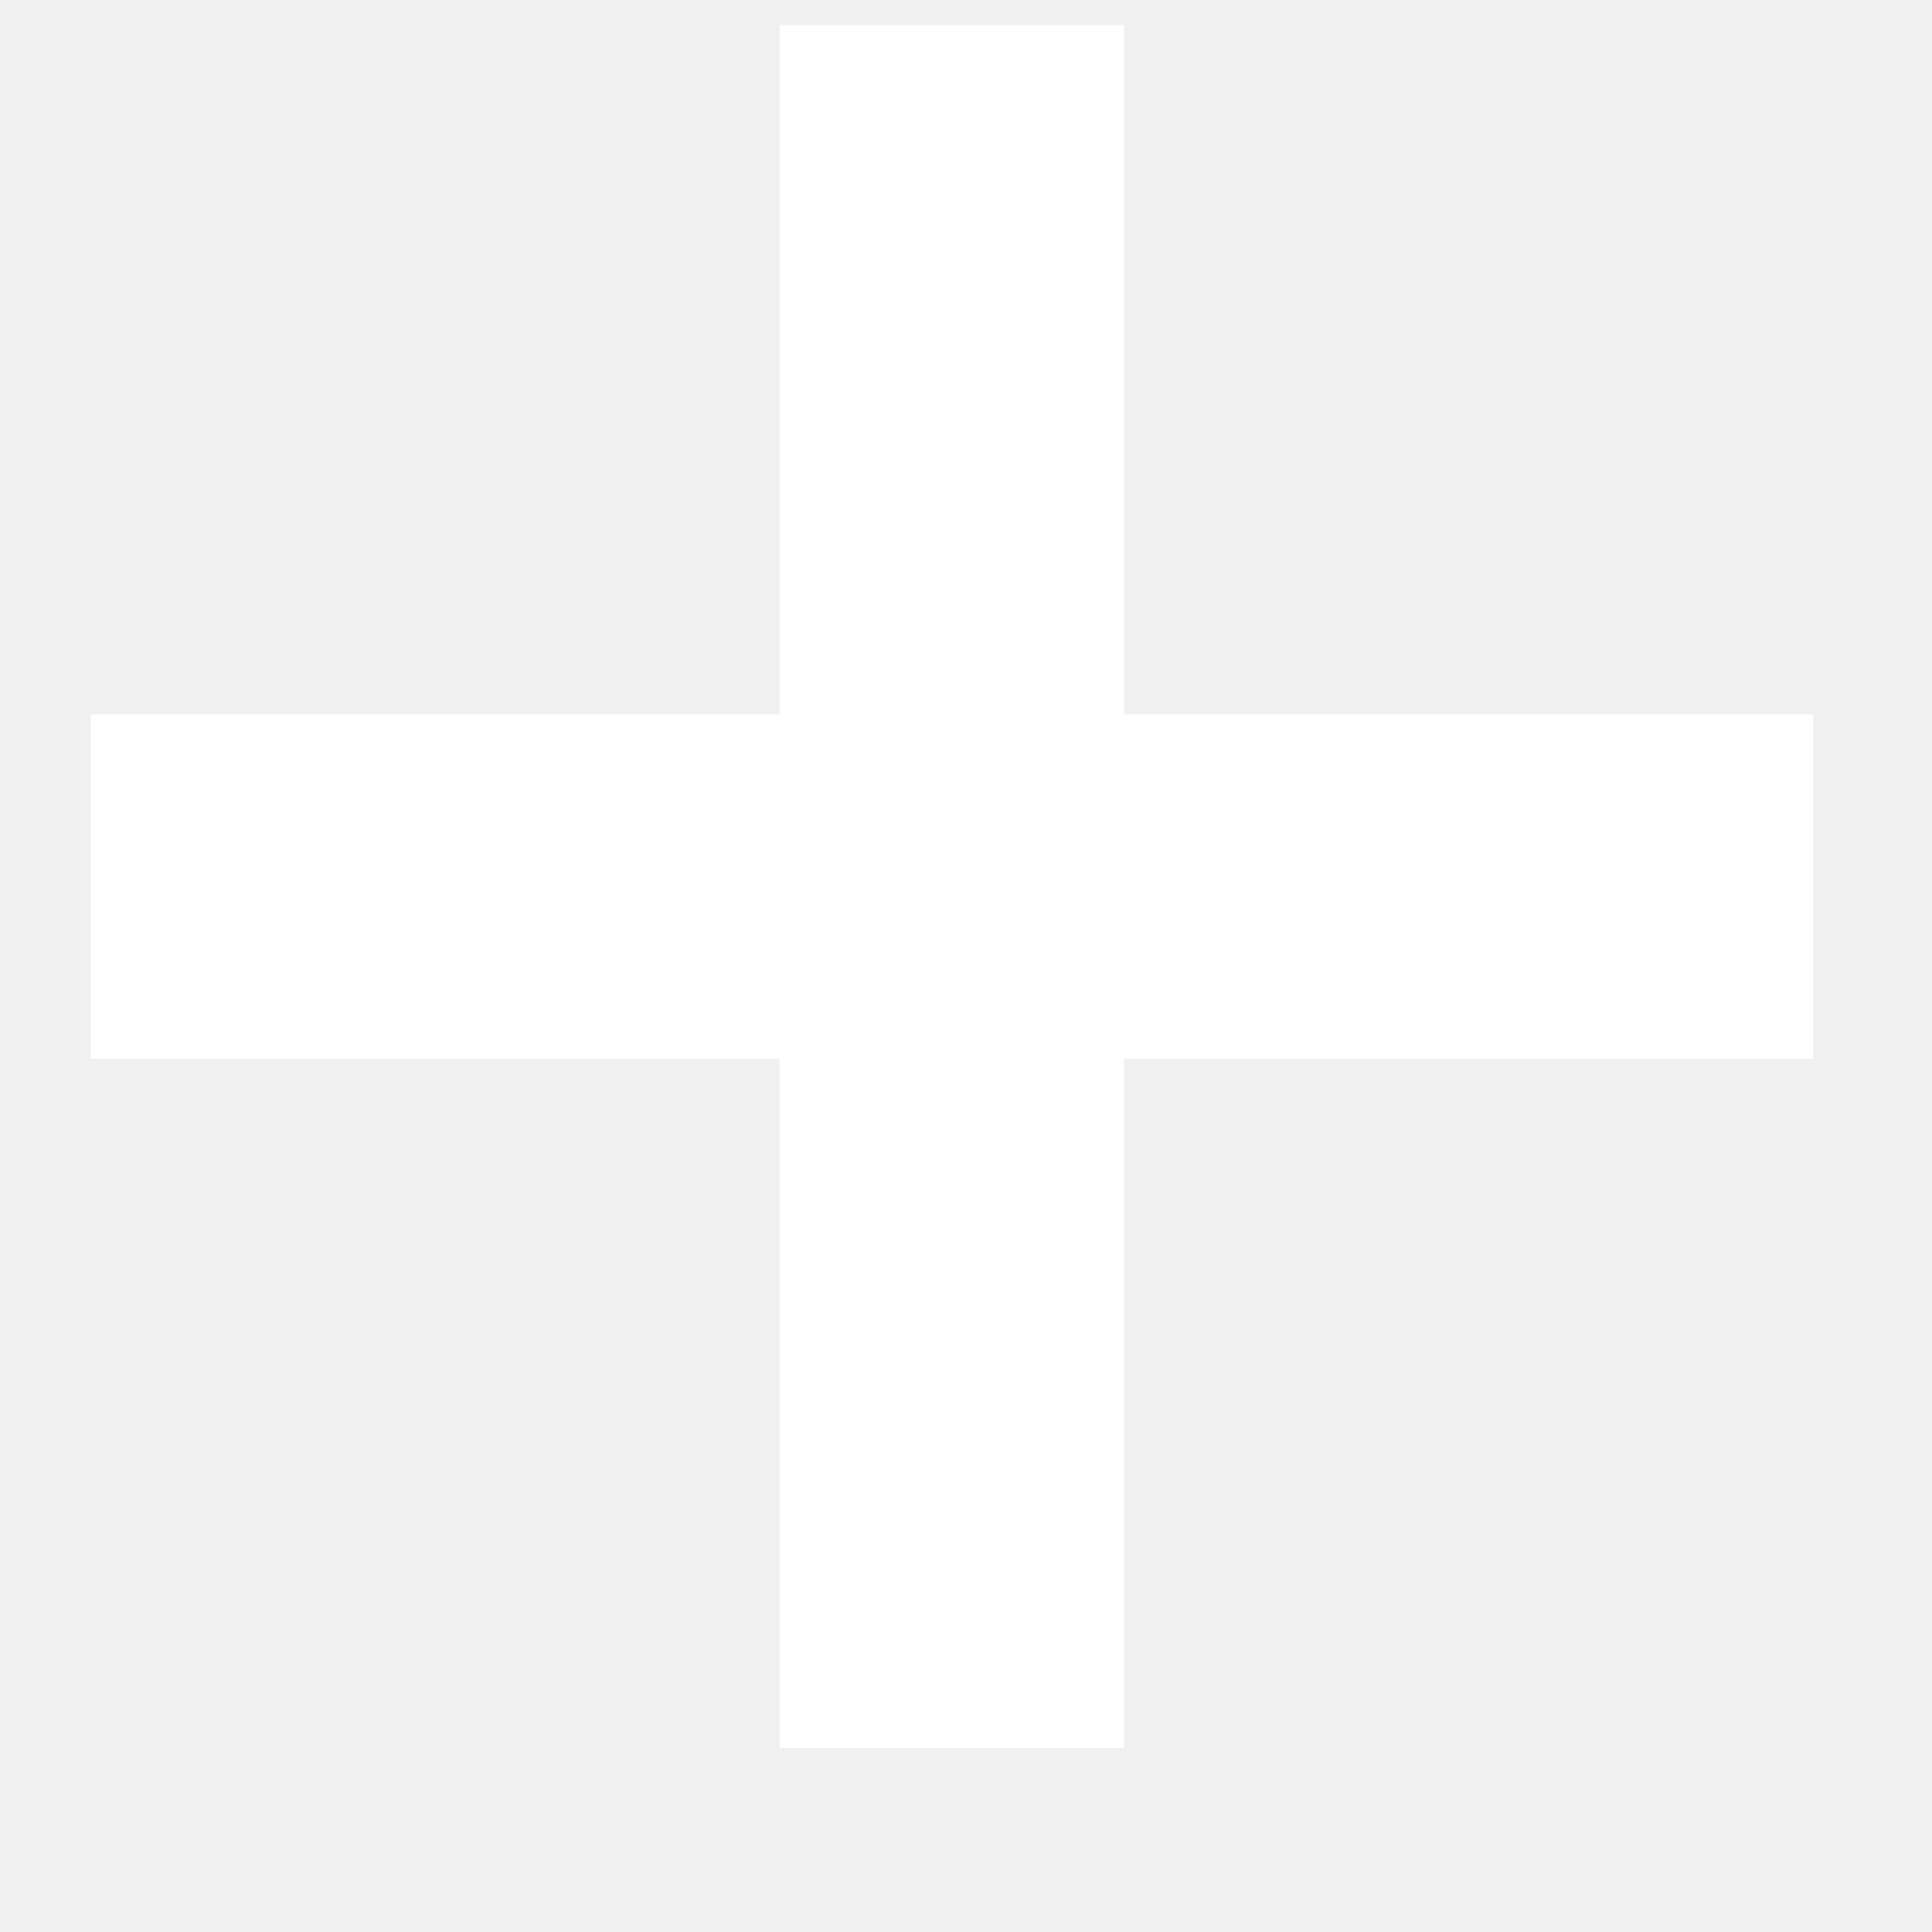
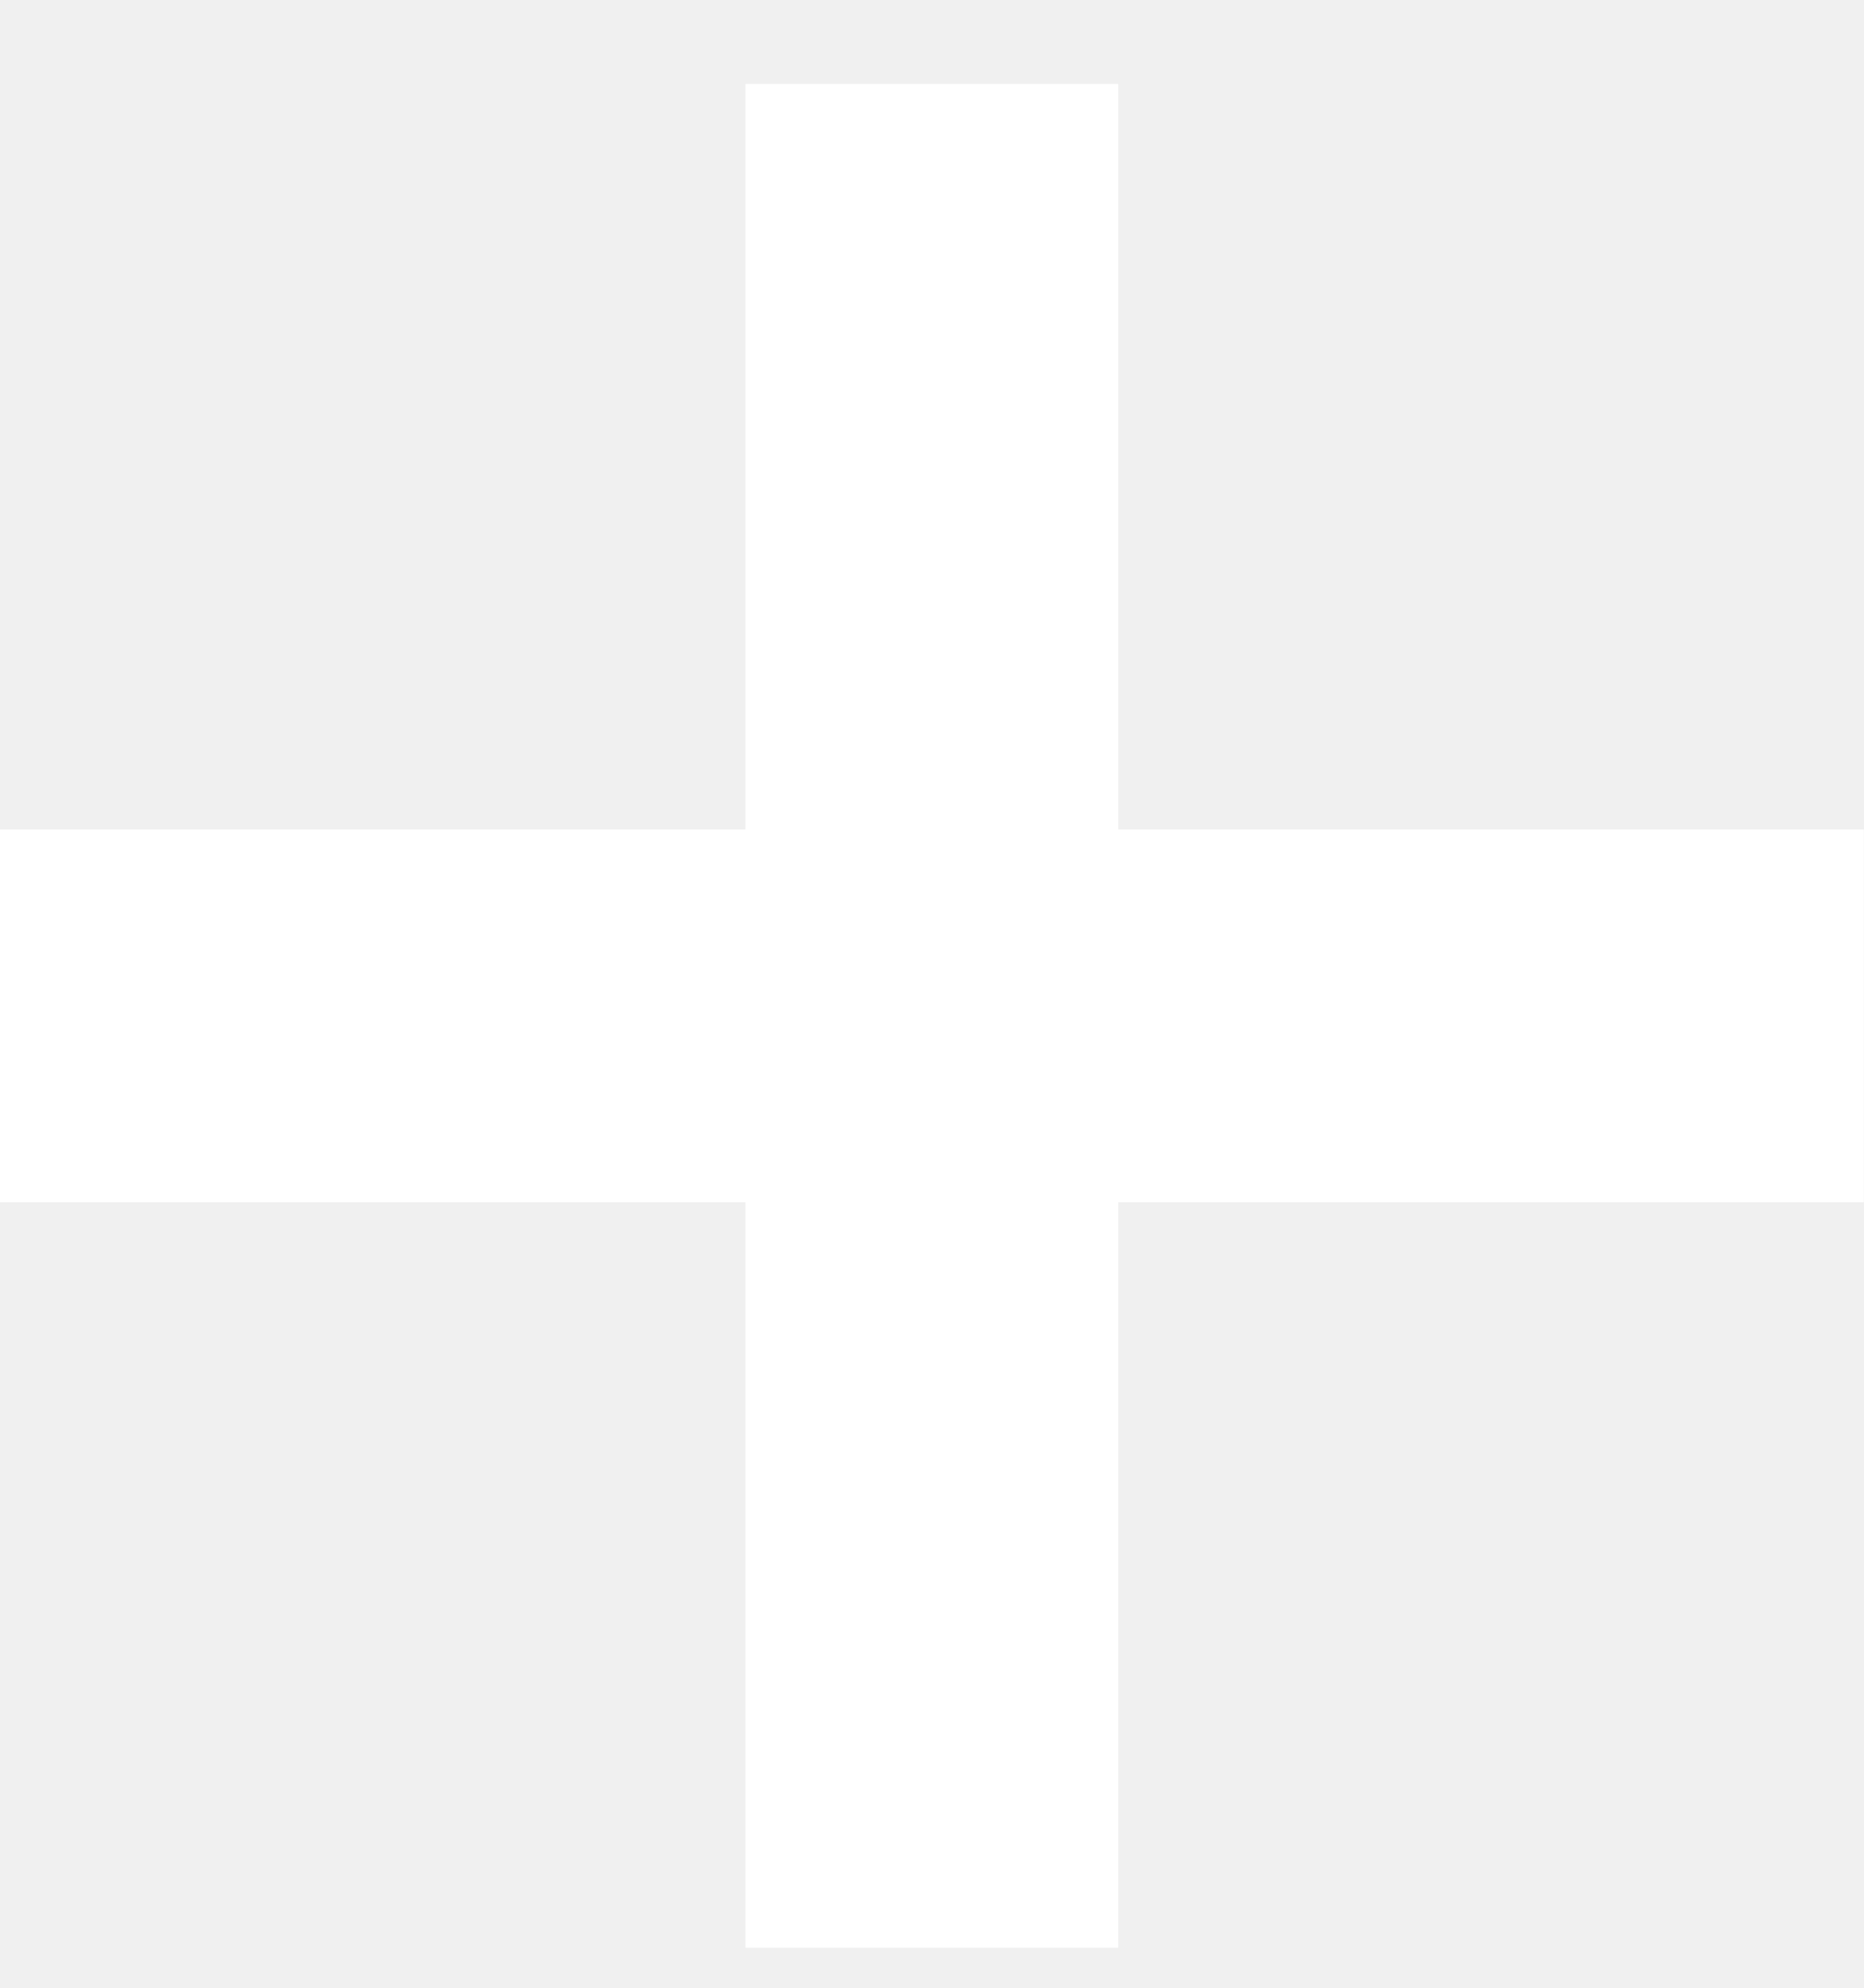
- <svg xmlns="http://www.w3.org/2000/svg" width="4" height="4" viewBox="0 0 4 4" fill="none">
-   <path fill-rule="evenodd" clip-rule="evenodd" d="M2.327 0.052H1.614V1.479H0.188V2.192H1.614V3.619H2.327V2.192H3.754V1.479H2.327V0.052Z" fill="white" />
+ <svg xmlns="http://www.w3.org/2000/svg" width="15" height="16" viewBox="0 0 15 16" fill="none">
+   <path fill-rule="evenodd" clip-rule="evenodd" d="M9 0.676H6V6.676H0V9.676H6V15.676H9V9.676H15V6.676H9V0.676Z" fill="white" />
</svg>
